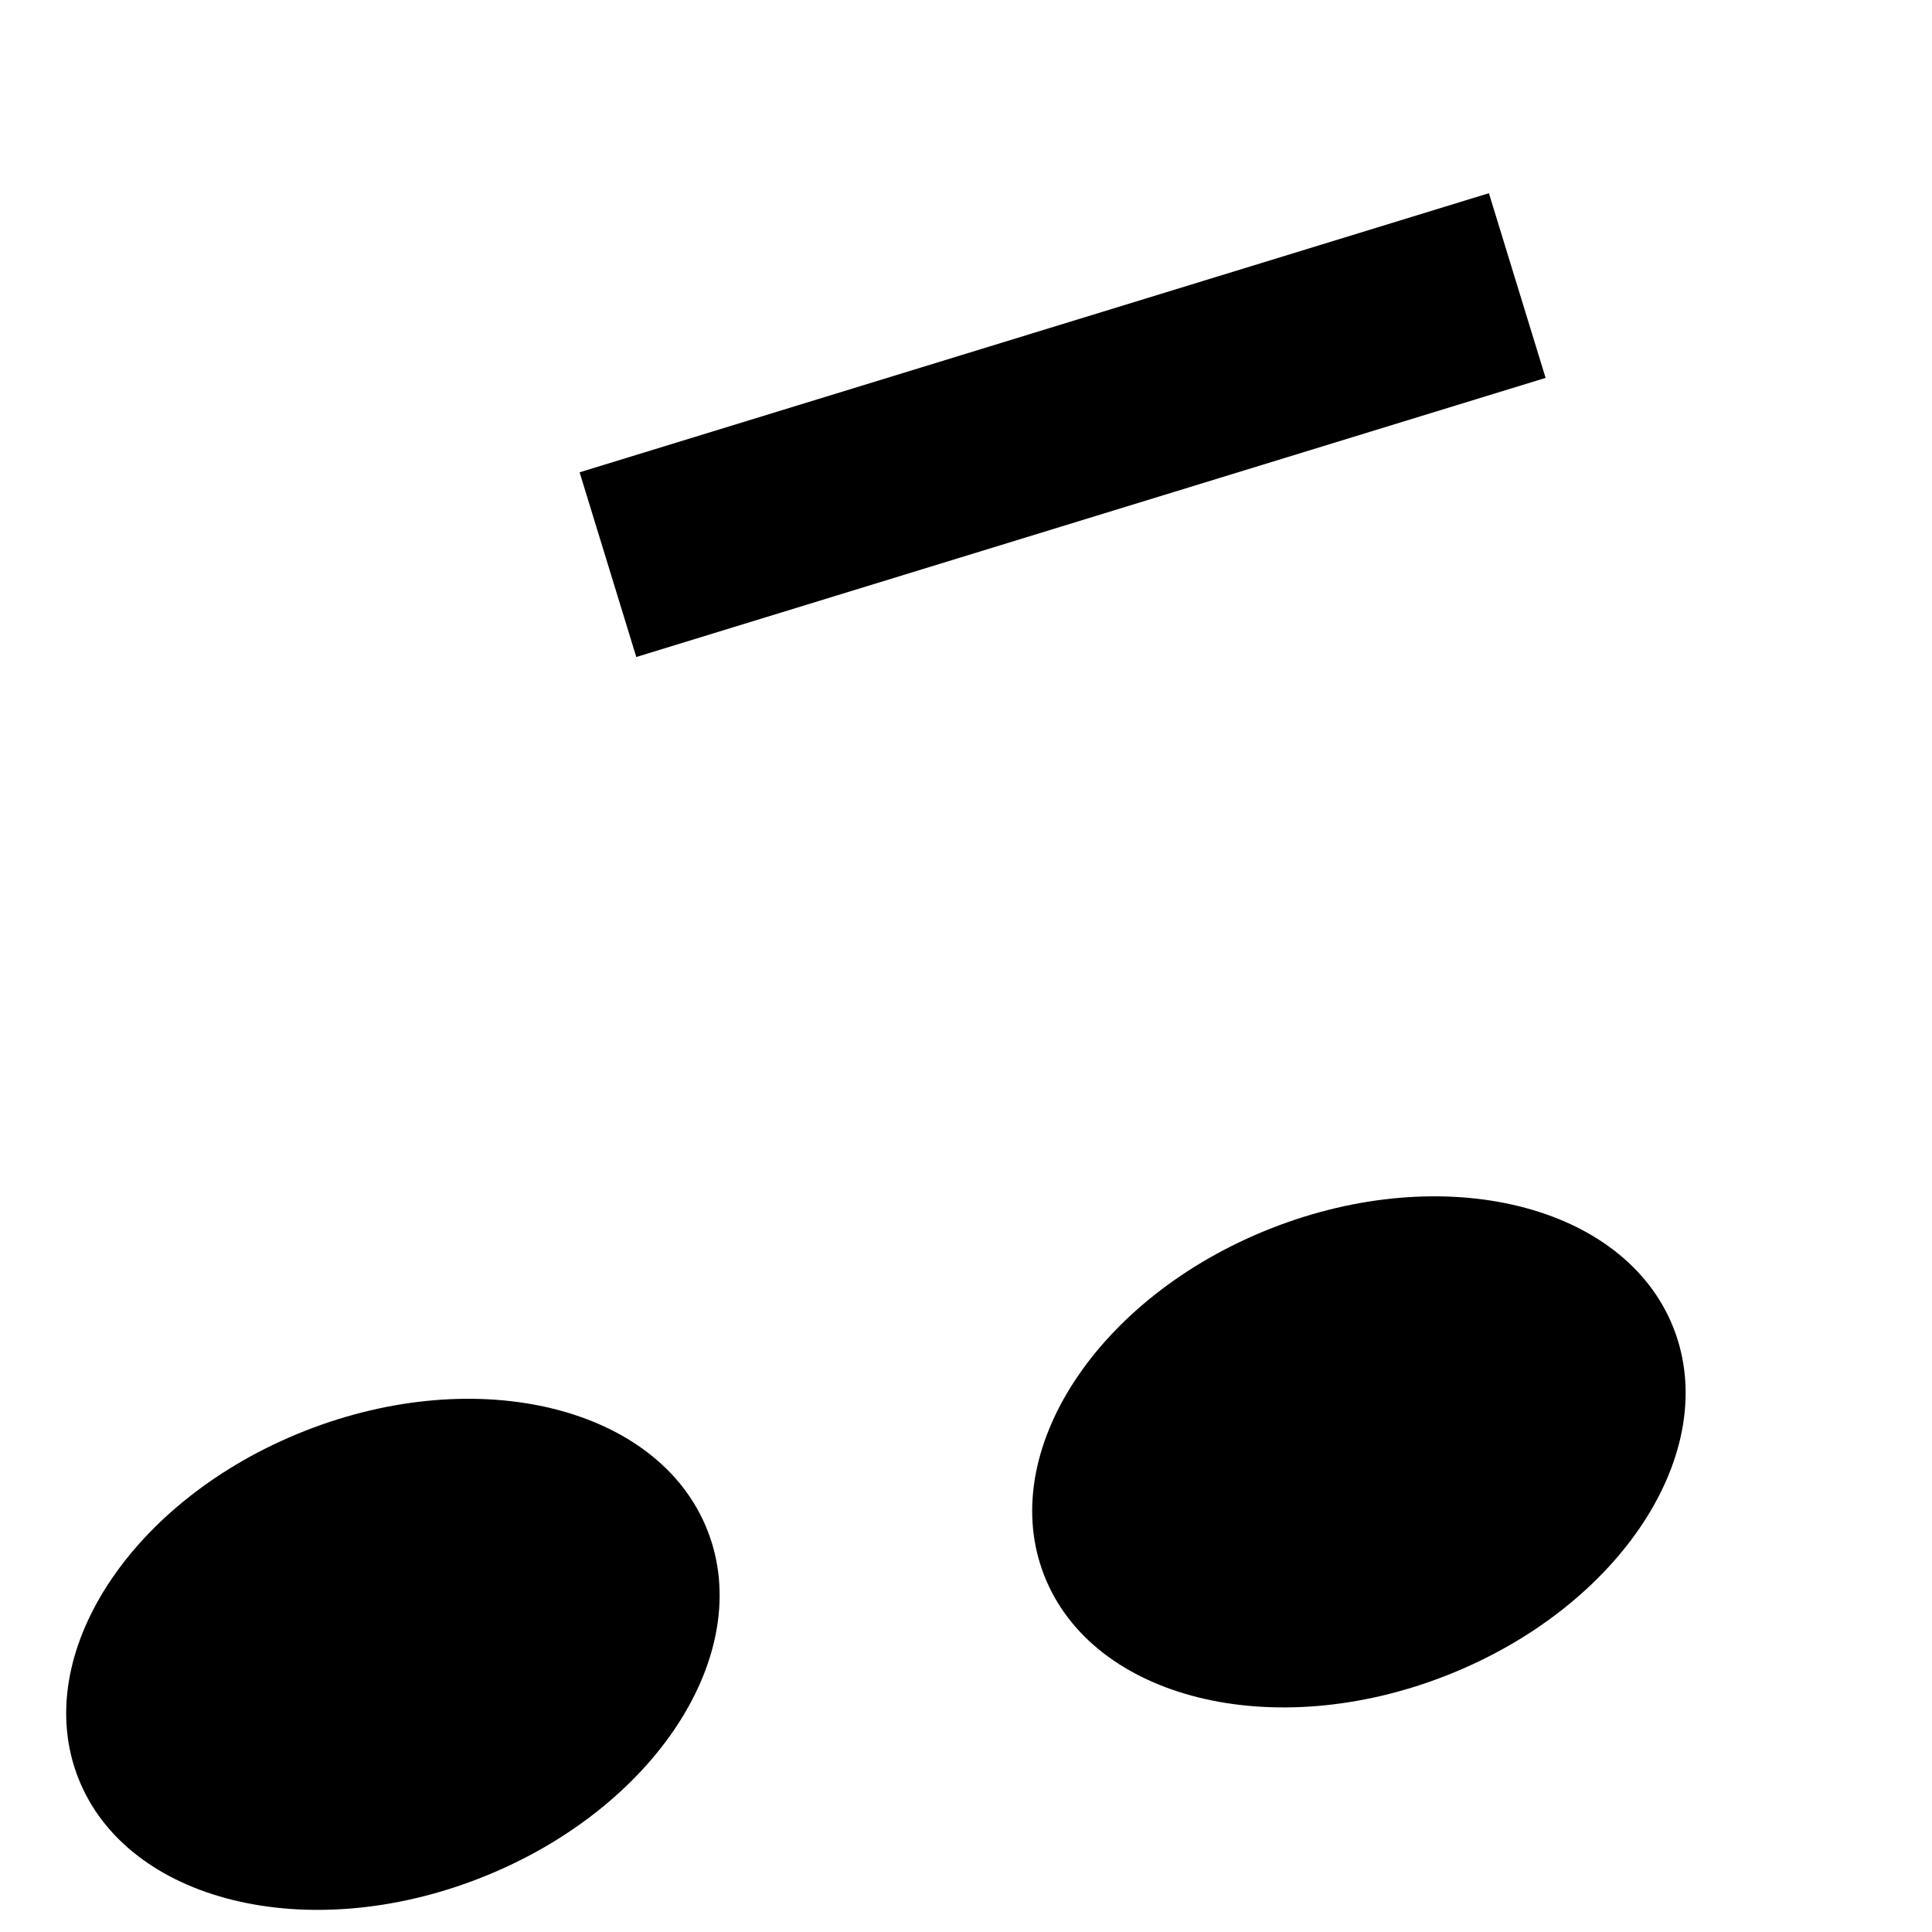
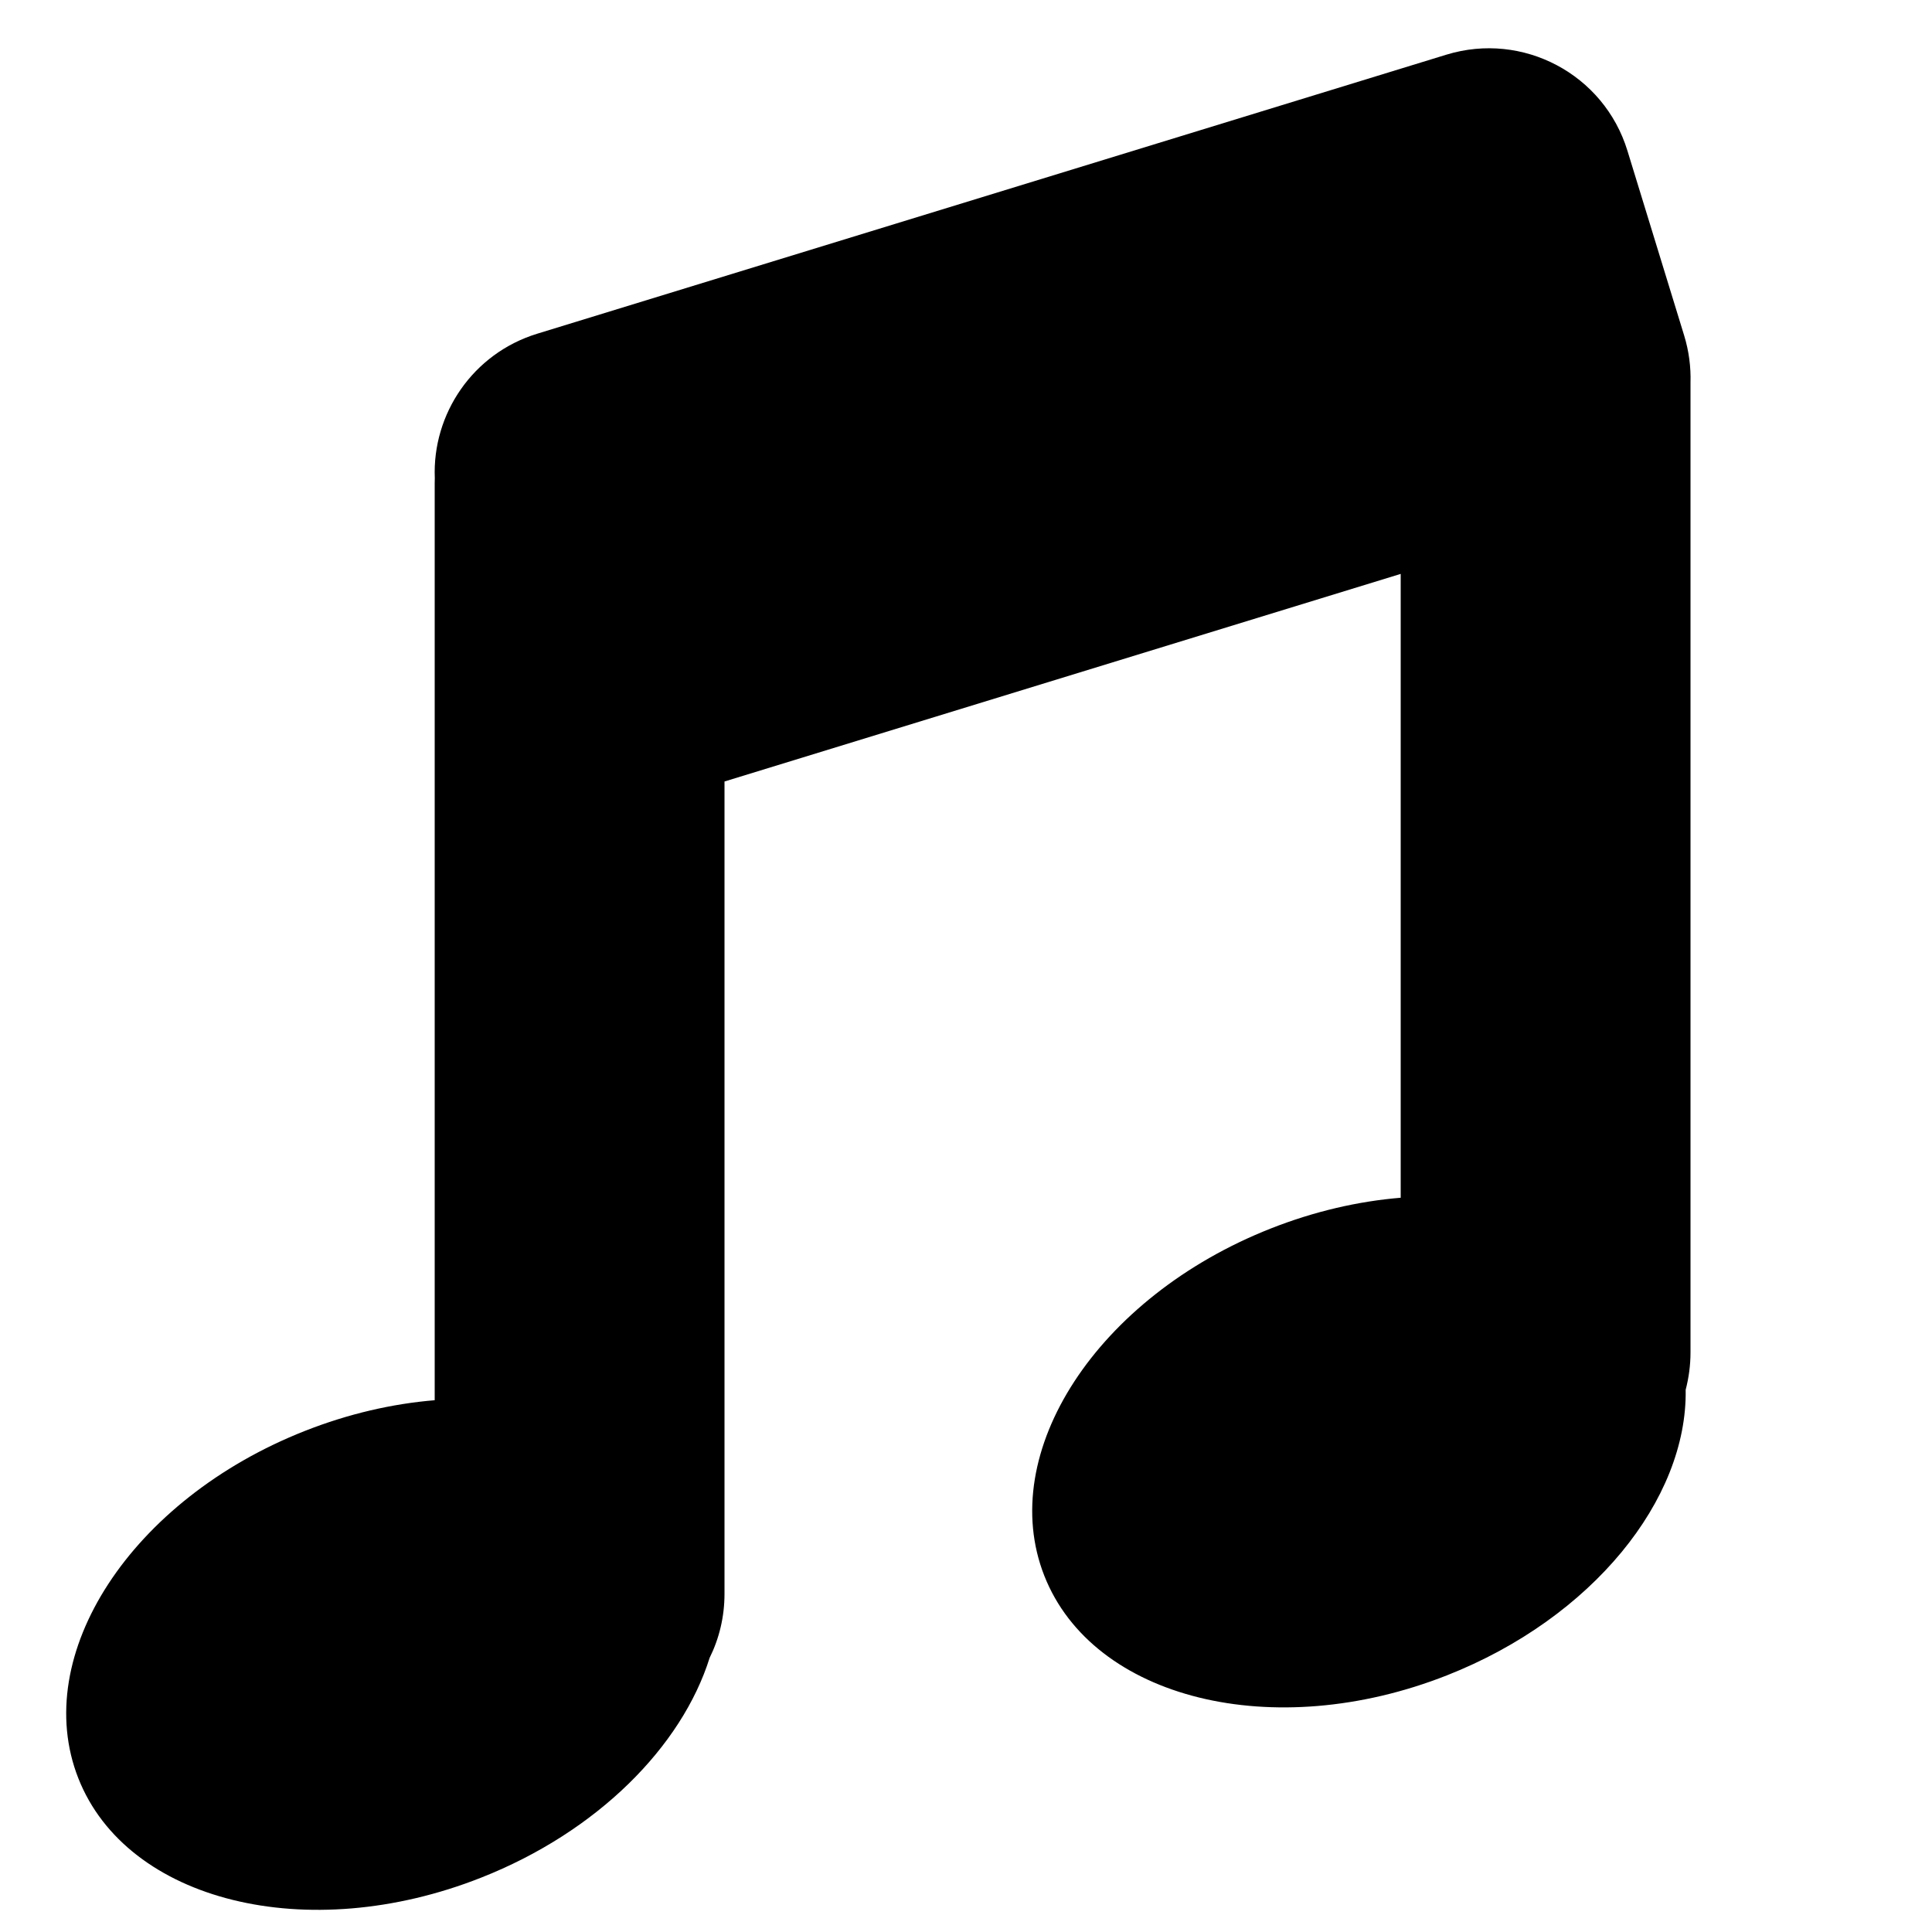
- <svg xmlns="http://www.w3.org/2000/svg" width="100%" height="100%" viewBox="0 0 20 20" version="1.1" xml:space="preserve" style="fill-rule:evenodd;clip-rule:evenodd;stroke-linecap:round;stroke-linejoin:round;stroke-miterlimit:1.5;">
+ <svg xmlns="http://www.w3.org/2000/svg" width="100%" height="100%" viewBox="0 0 20 20" version="1.1" xml:space="preserve" style="fill-rule:evenodd;clip-rule:evenodd;stroke-linejoin:round;stroke-miterlimit:2;">
  <g transform="matrix(1,0,0,1,-50,-55)">
+     <g id="Menu">
+         </g>
+     <g id="Switch2Video">
+         </g>
+     <g id="Switch2Audio">
+         </g>
    <g id="Artist" transform="matrix(1.2,0,0,1.2,-22.6,-16)">
      <g id="Member-Right">
            </g>
      <g id="Member-Left">
            </g>
      <g id="Lead-Member">
            </g>
    </g>
    <g id="Album">
        </g>
    <g id="Song">
-       <g transform="matrix(1.08543,-0.427718,0.911383,2.31285,-71.2508,-70.8751)">
-         <ellipse cx="55" cy="72" rx="3" ry="1" />
-       </g>
-       <g transform="matrix(1.08543,-0.427718,0.911383,2.31285,-61.2508,-72.9709)">
-         <ellipse cx="55" cy="72" rx="3" ry="1" />
-       </g>
-       <path d="M66,69L66,59" style="fill:none;stroke-width:3px;" />
-       <g transform="matrix(1,0,0,1.15,-10,-7.85)">
-         <path d="M66,69L66,59" style="fill:none;stroke-width:2.78px;" />
-       </g>
-       <g transform="matrix(1.17664,-0.361171,0.293438,0.955978,-28.9711,26.3465)">
-         <rect x="58" y="57" width="8" height="2" style="stroke-width:2.68px;" />
-       </g>
+       <path d="M54.5,69.495L54.5,60C54.5,59.983 54.5,59.966 54.501,59.949C54.474,59.285 54.894,58.66 55.56,58.455L64.973,55.566C65.765,55.323 66.604,55.768 66.847,56.56L67.434,58.472C67.484,58.635 67.505,58.801 67.5,58.963C67.5,58.975 67.5,58.988 67.5,59L67.5,69C67.5,69.134 67.482,69.264 67.45,69.387C67.468,70.521 66.486,71.749 64.979,72.343C63.182,73.051 61.314,72.589 60.811,71.313C60.308,70.036 61.359,68.425 63.156,67.717C63.607,67.539 64.063,67.435 64.5,67.399L64.5,60.941L57.5,63.09L57.5,71.5C57.5,71.737 57.445,71.962 57.346,72.162C57.058,73.078 56.187,73.962 54.979,74.438C53.182,75.147 51.314,74.685 50.811,73.409C50.308,72.132 51.359,70.521 53.156,69.813C53.607,69.635 54.063,69.531 54.5,69.495Z" />
    </g>
+     <g id="Video">
+         </g>
    <g id="Remove">
        </g>
    <g id="Insert">
        </g>
    <g id="Append">
        </g>
    <g id="Next">
        </g>
    <g id="Pause">
        </g>
    <g id="Play">
        </g>
    <g id="Insert-Template">
        </g>
    <g id="Play-Template">
        </g>
  </g>
</svg>
